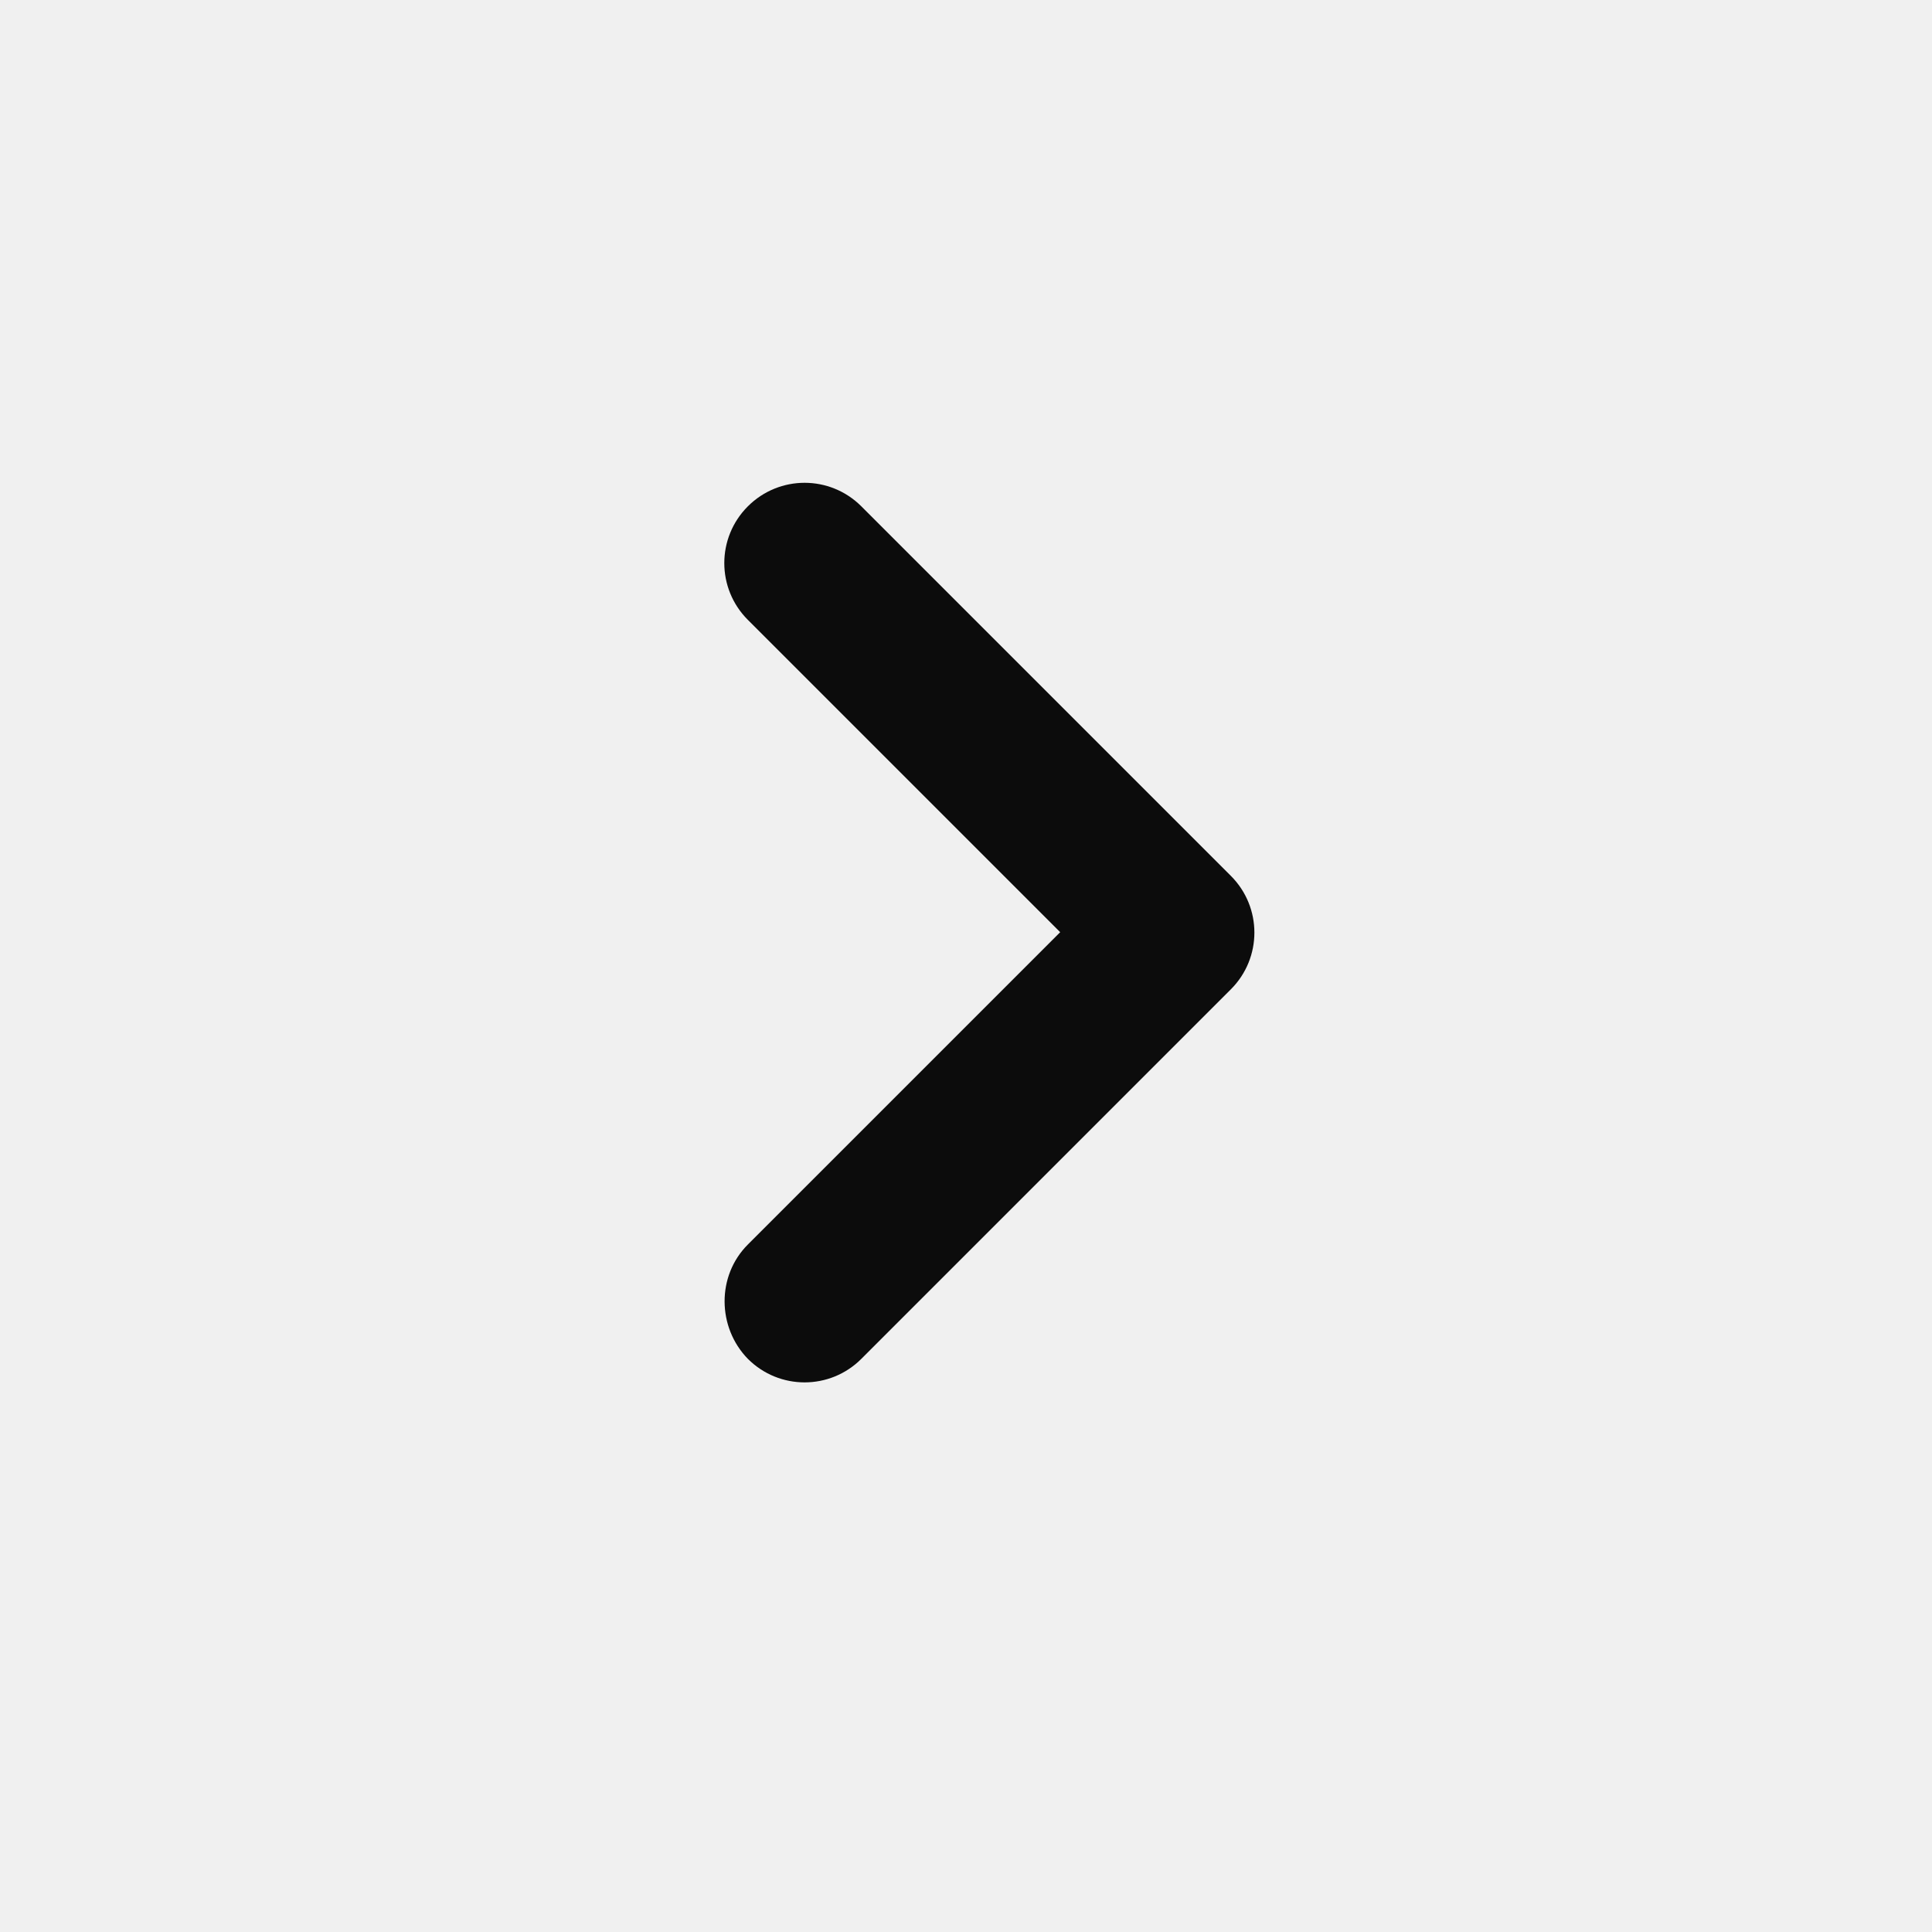
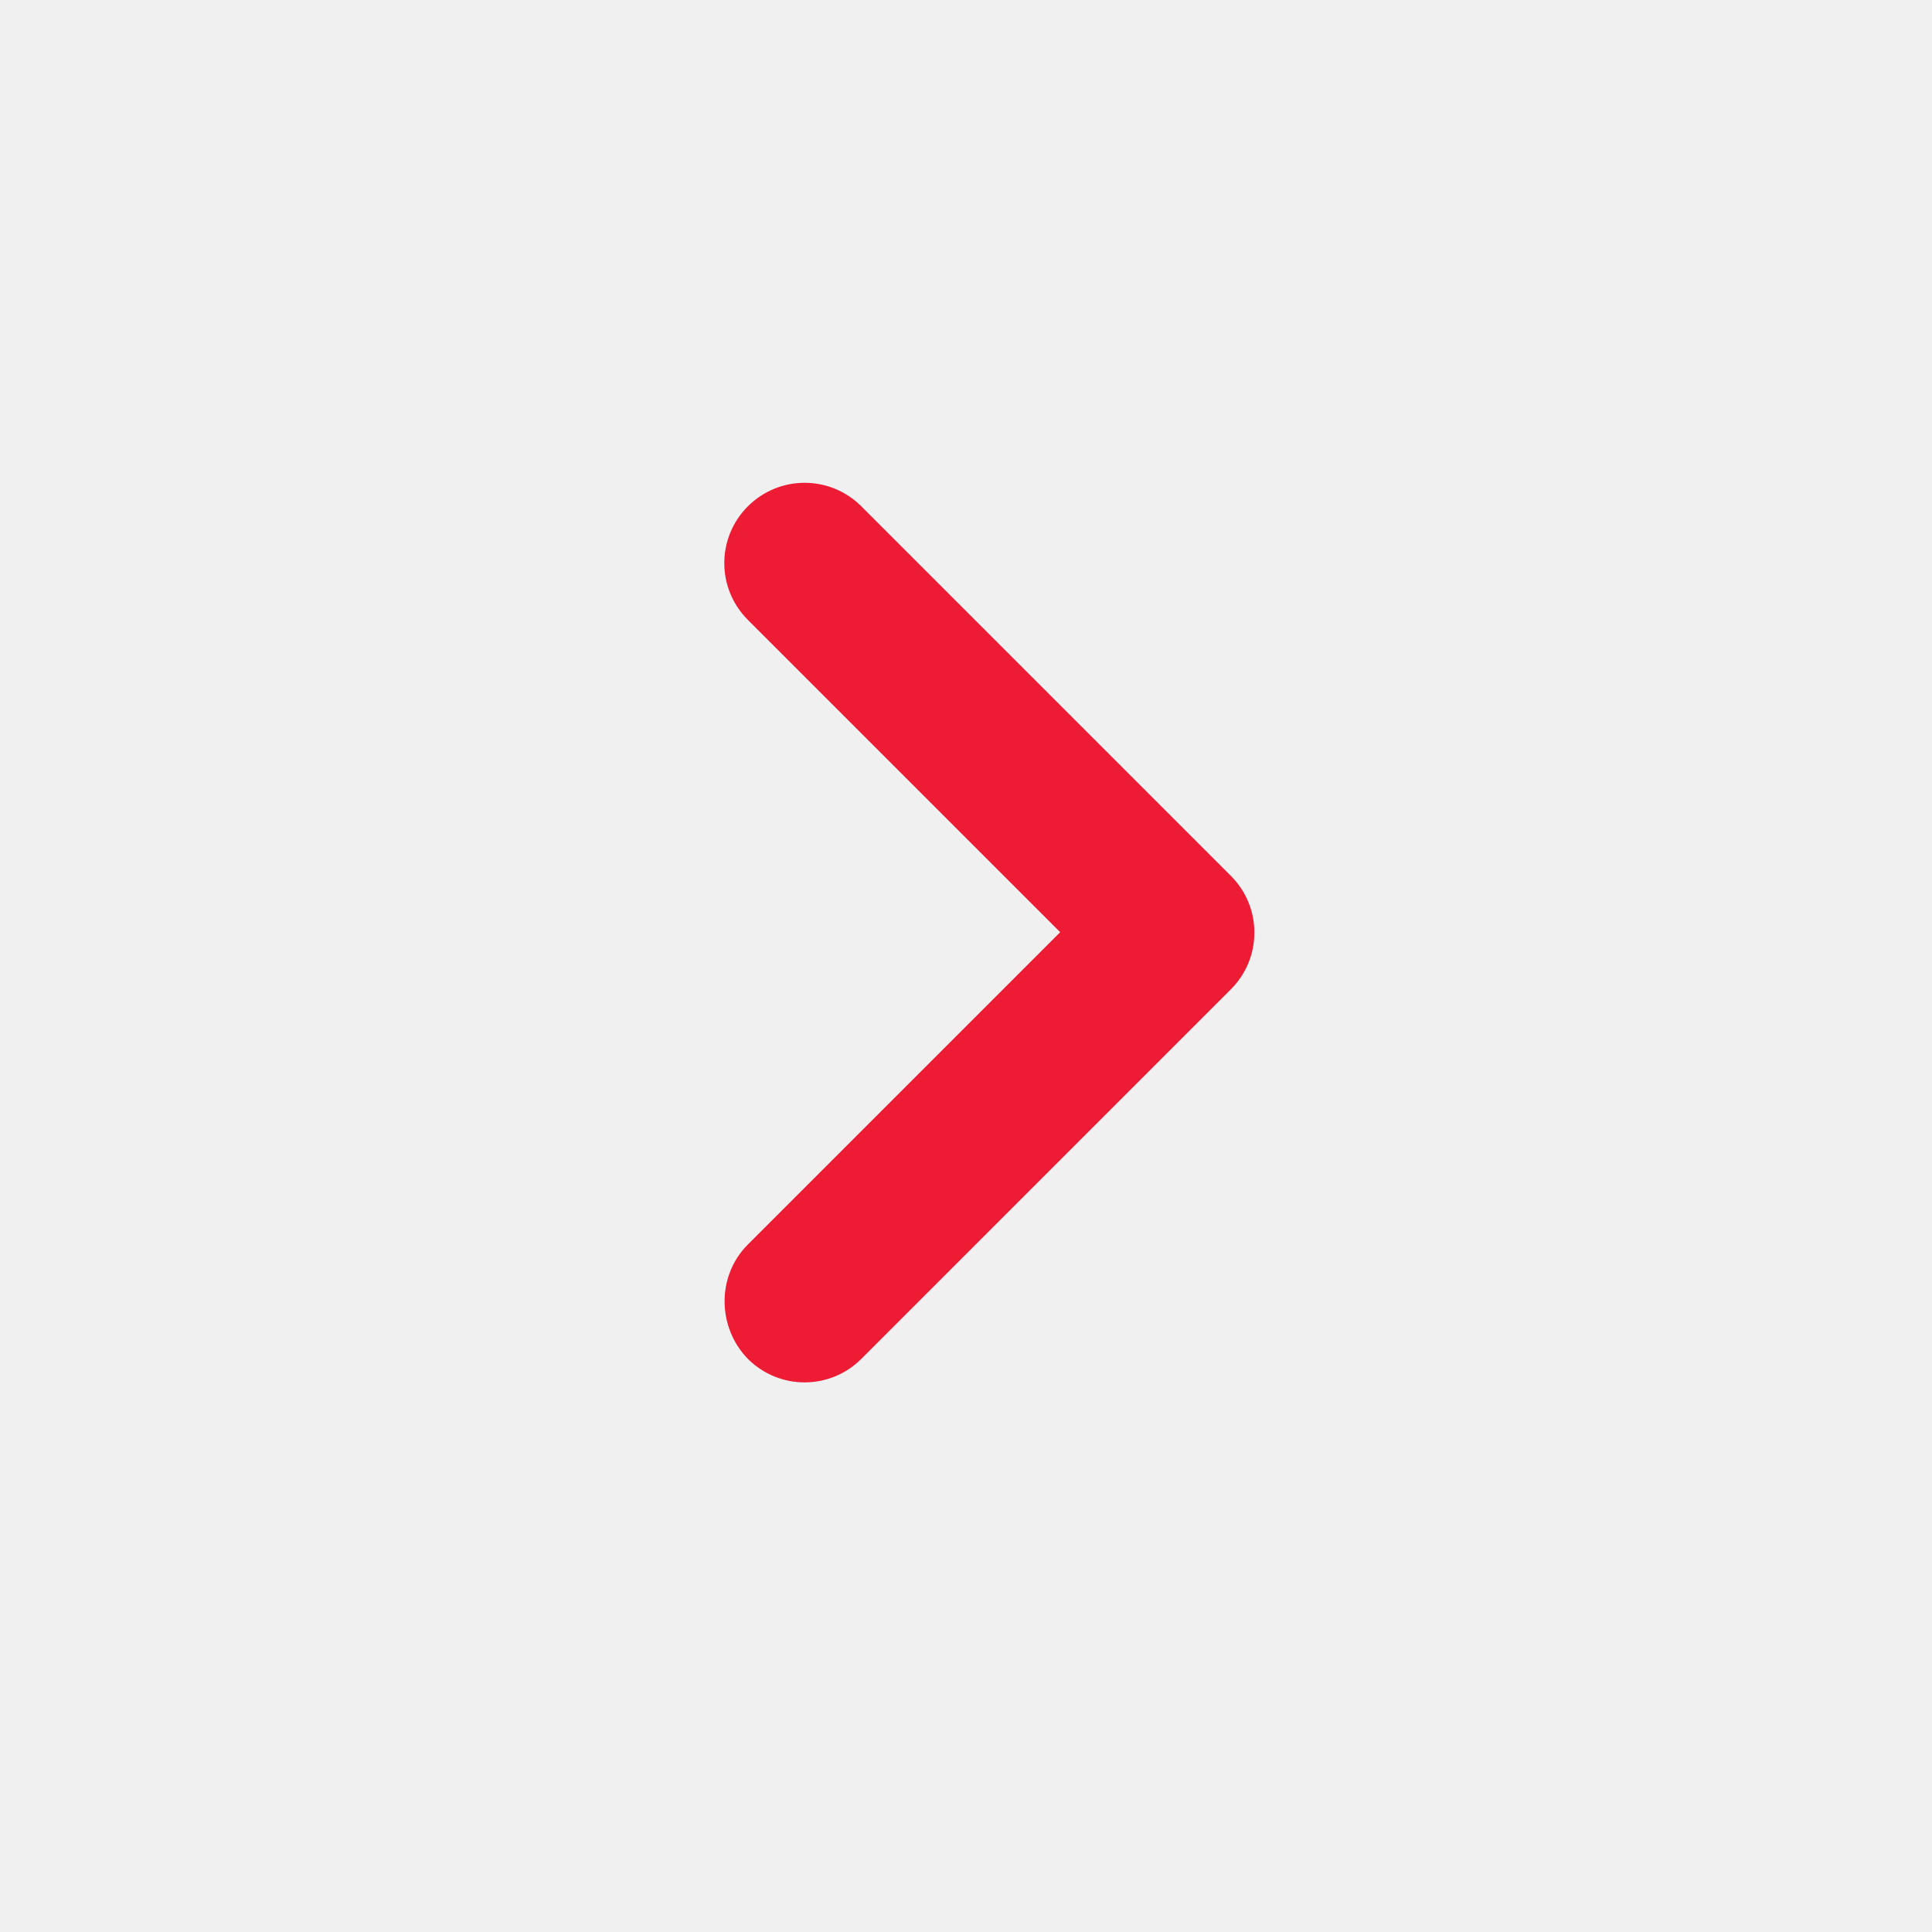
<svg xmlns="http://www.w3.org/2000/svg" width="24" height="24" viewBox="0 0 24 24" fill="none">
  <g clip-path="url(#clip0_230_293)">
-     <path d="M9.29 15.46L13.17 11.58L9.29 7.7C8.9 7.31 8.9 6.68 9.29 6.29C9.68 5.9 10.31 5.9 10.7 6.29L15.29 10.88C15.68 11.27 15.68 11.9 15.29 12.29L10.7 16.88C10.31 17.27 9.68 17.27 9.29 16.88C8.91 16.49 8.9 15.85 9.29 15.46Z" fill="#0c0c0c" />
+     <path d="M9.29 15.46L13.17 11.58L9.29 7.7C8.9 7.31 8.9 6.68 9.29 6.29C9.68 5.9 10.31 5.9 10.7 6.29L15.29 10.88C15.68 11.27 15.68 11.9 15.29 12.29L10.7 16.88C10.31 17.27 9.68 17.27 9.29 16.88C8.91 16.49 8.9 15.85 9.29 15.46Z" fill="#ED1B34" />
  </g>
  <defs>
    <clipPath id="clip0_230_293">
      <rect width="24" height="24" fill="white" />
    </clipPath>
  </defs>
</svg>
